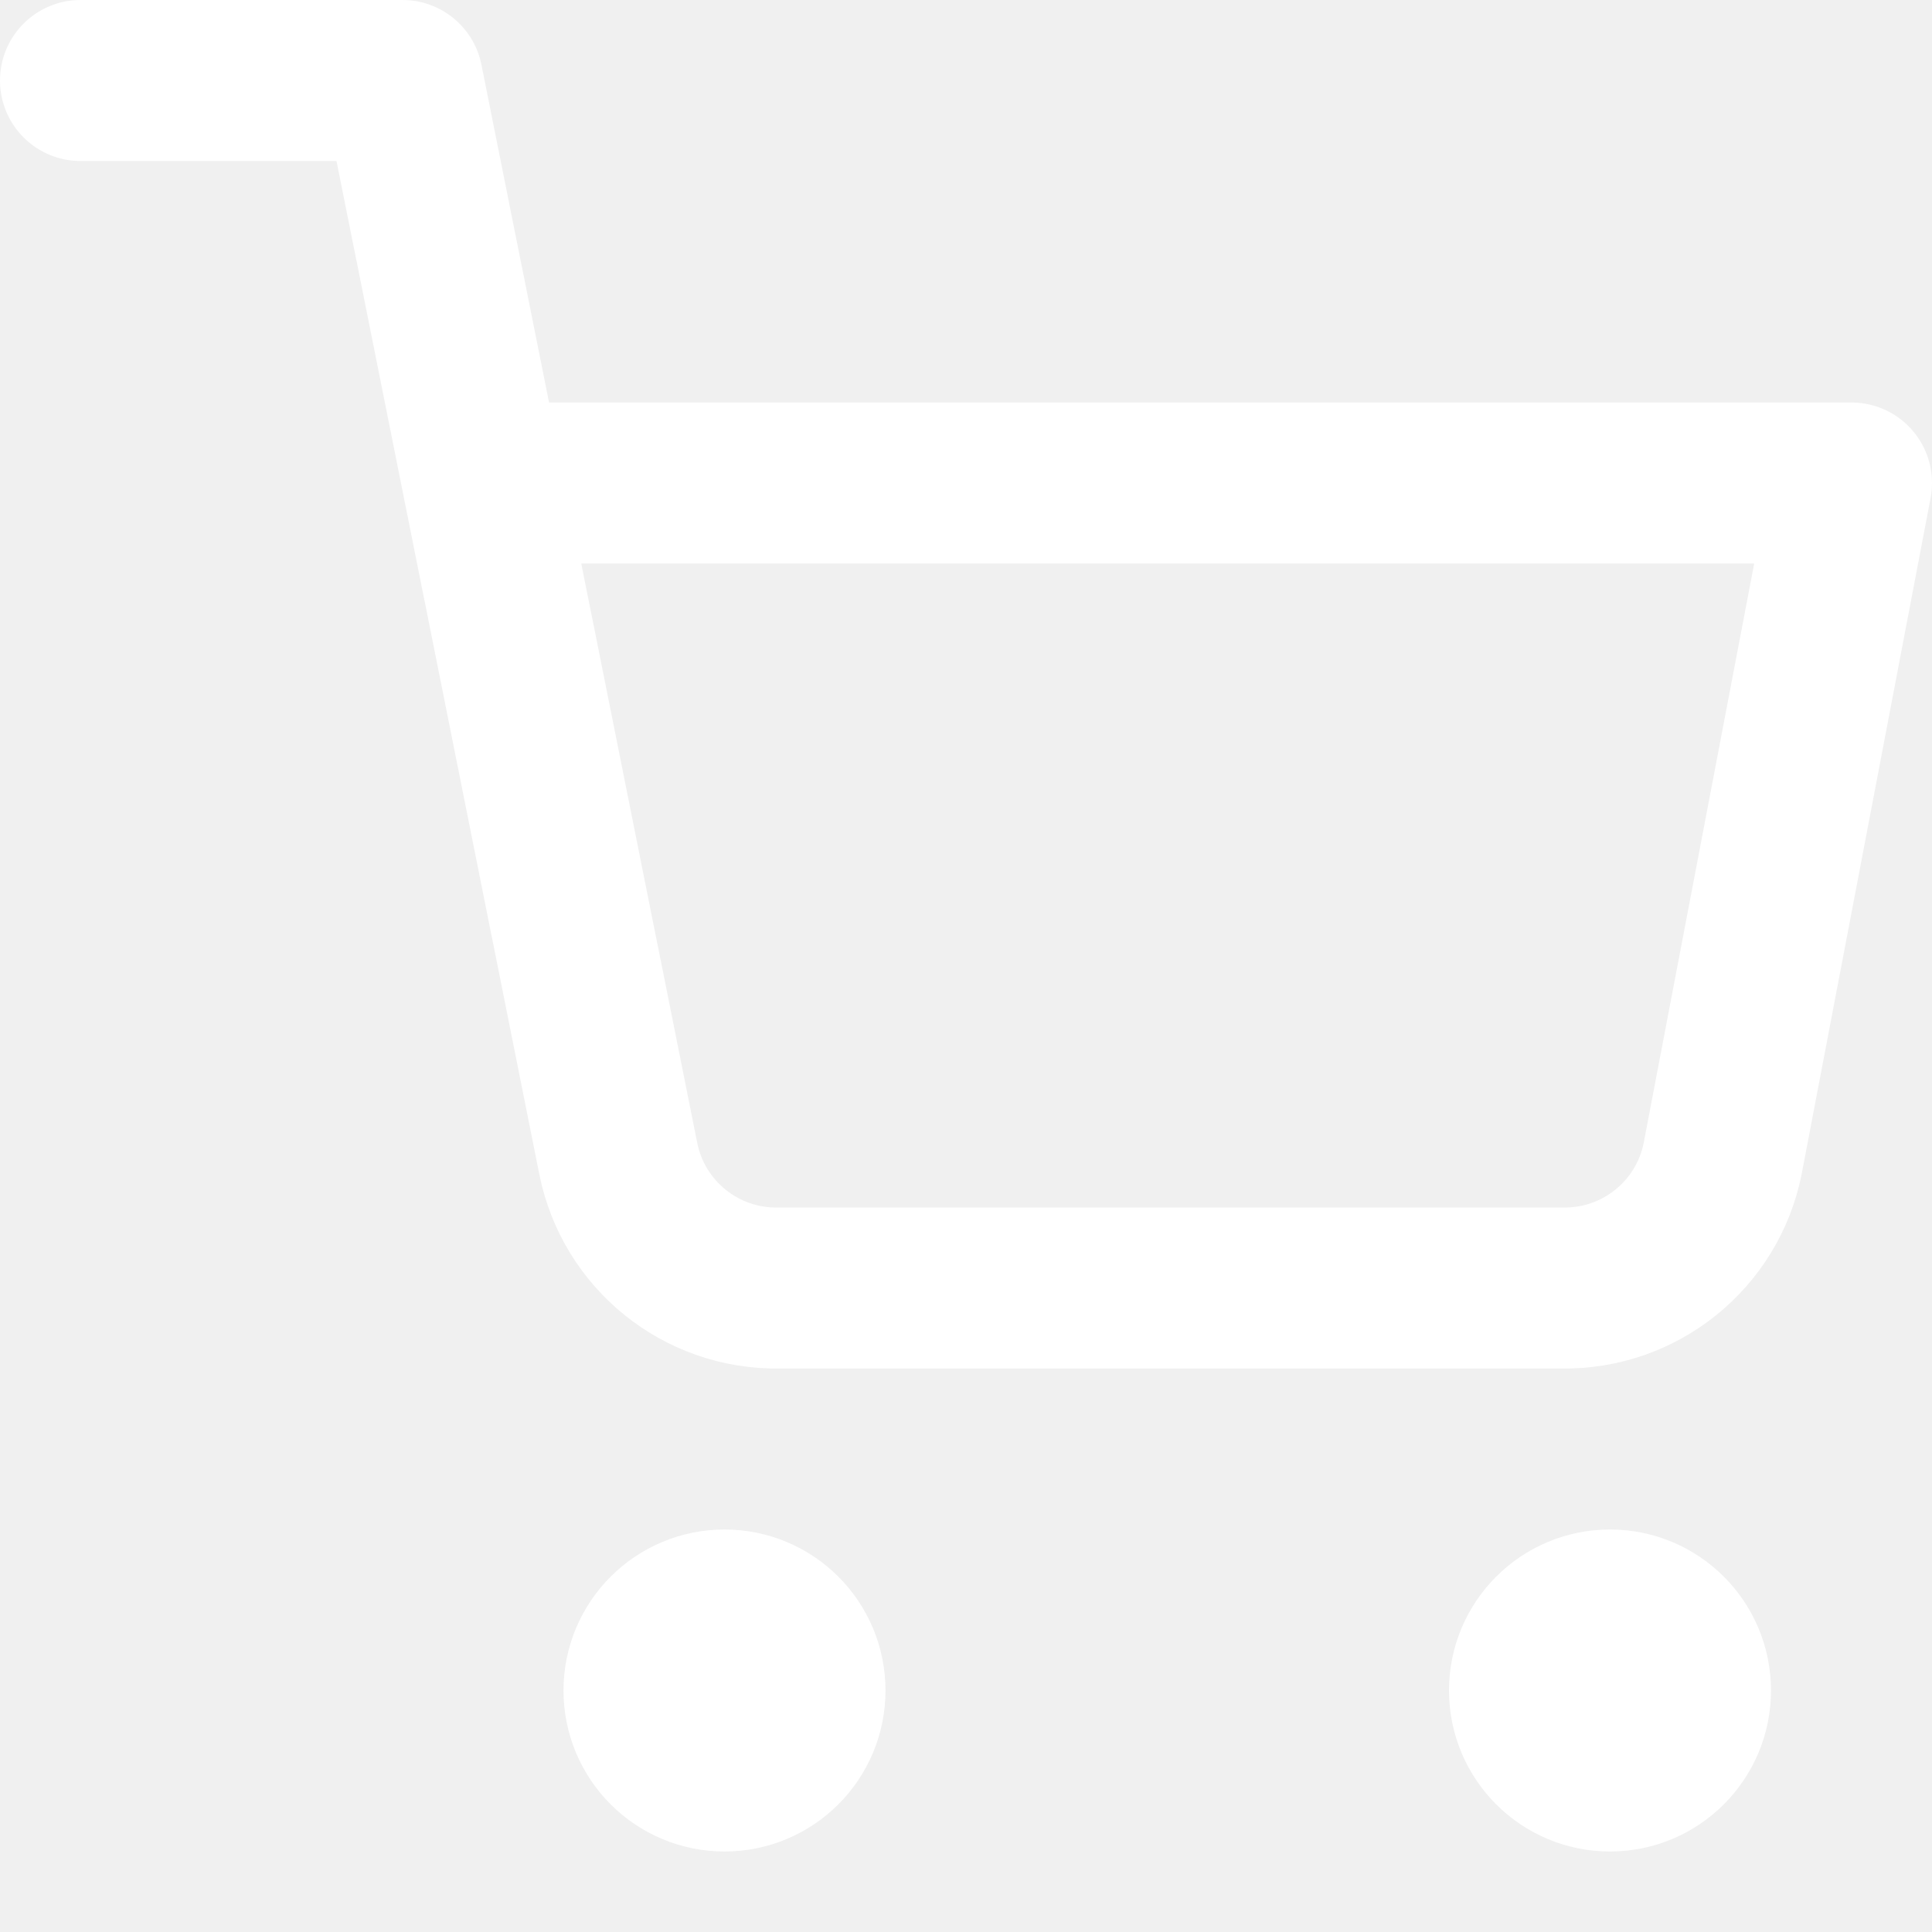
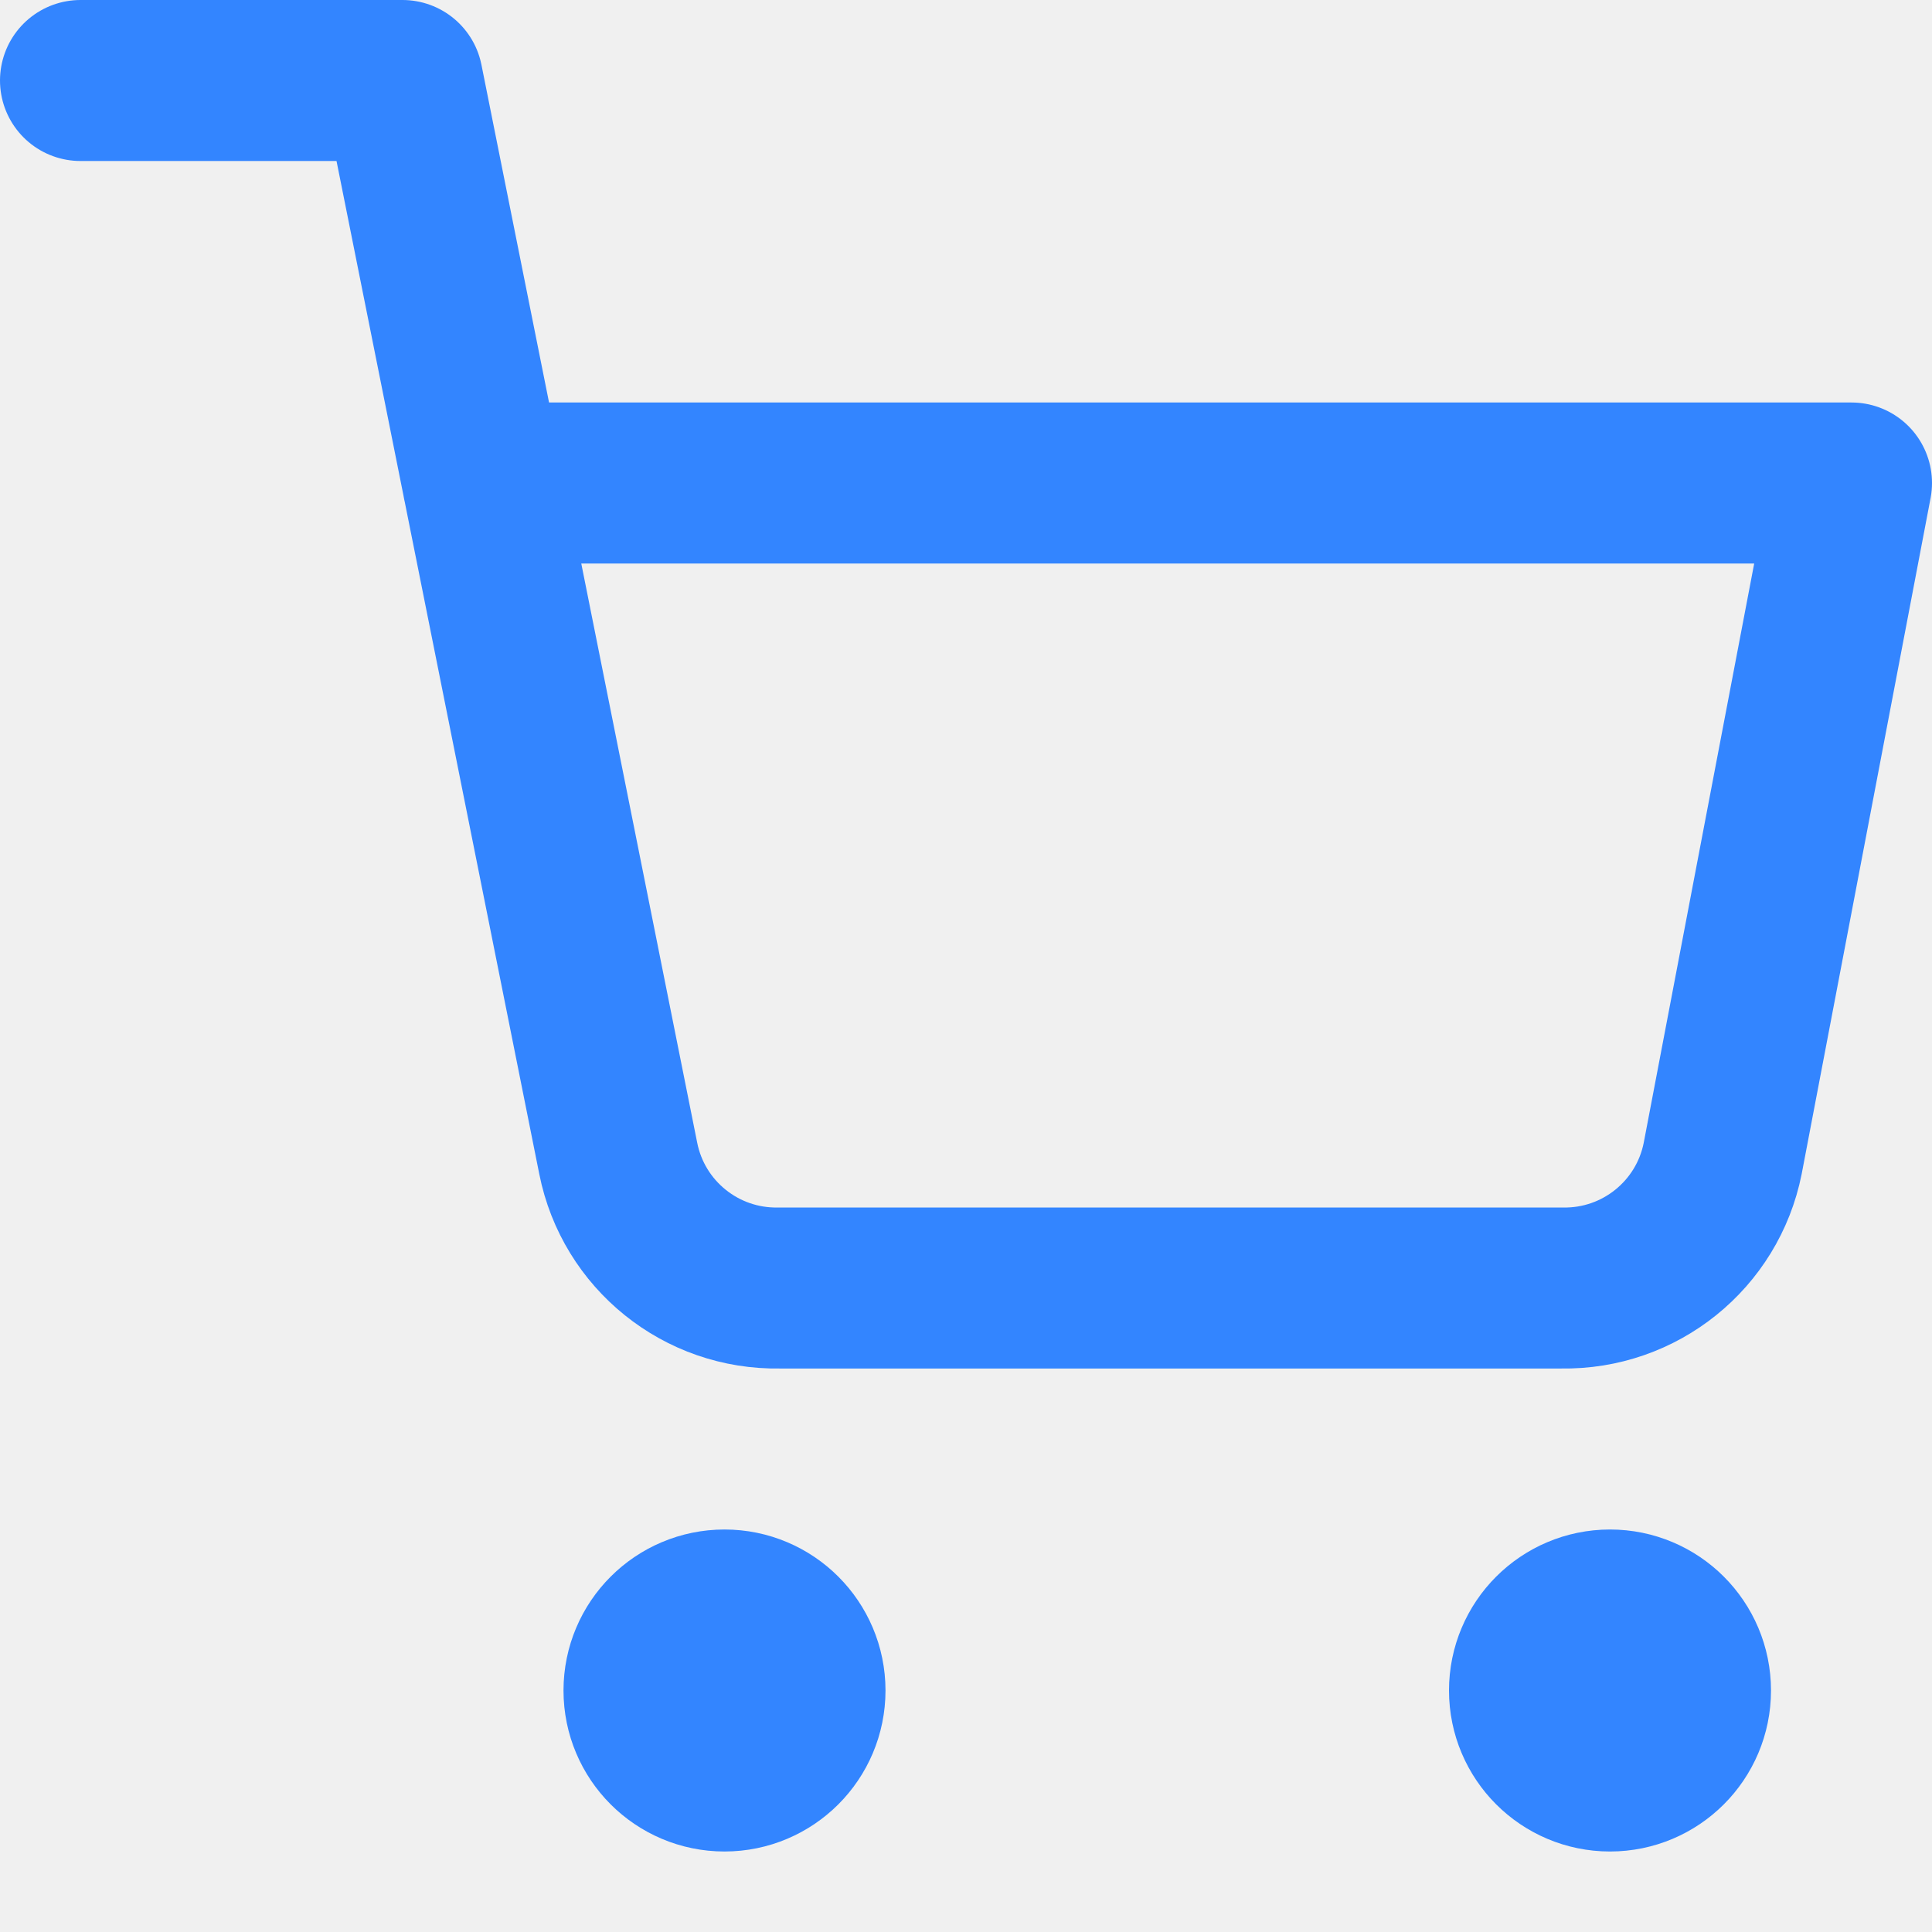
- <svg xmlns="http://www.w3.org/2000/svg" width="20" height="20" viewBox="0 0 24 24" fill="none" stroke="white" stroke-width="2" stroke-linecap="round" stroke-linejoin="round" class="feather feather-shopping-cart">
+ <svg xmlns="http://www.w3.org/2000/svg" width="20" height="20" viewBox="0 0 24 24" fill="none" stroke="hsl(216, 100%, 60%)" stroke-width="2" stroke-linecap="round" stroke-linejoin="round" class="feather feather-shopping-cart">
  <circle cx="9" cy="21" r="1" />
  <circle cx="20" cy="21" r="1" />
  <path d="M1 1h4l2.68 13.39a2 2 0 0 0 2 1.61h9.72a2 2 0 0 0 2-1.61L23 6H6" />
</svg>
